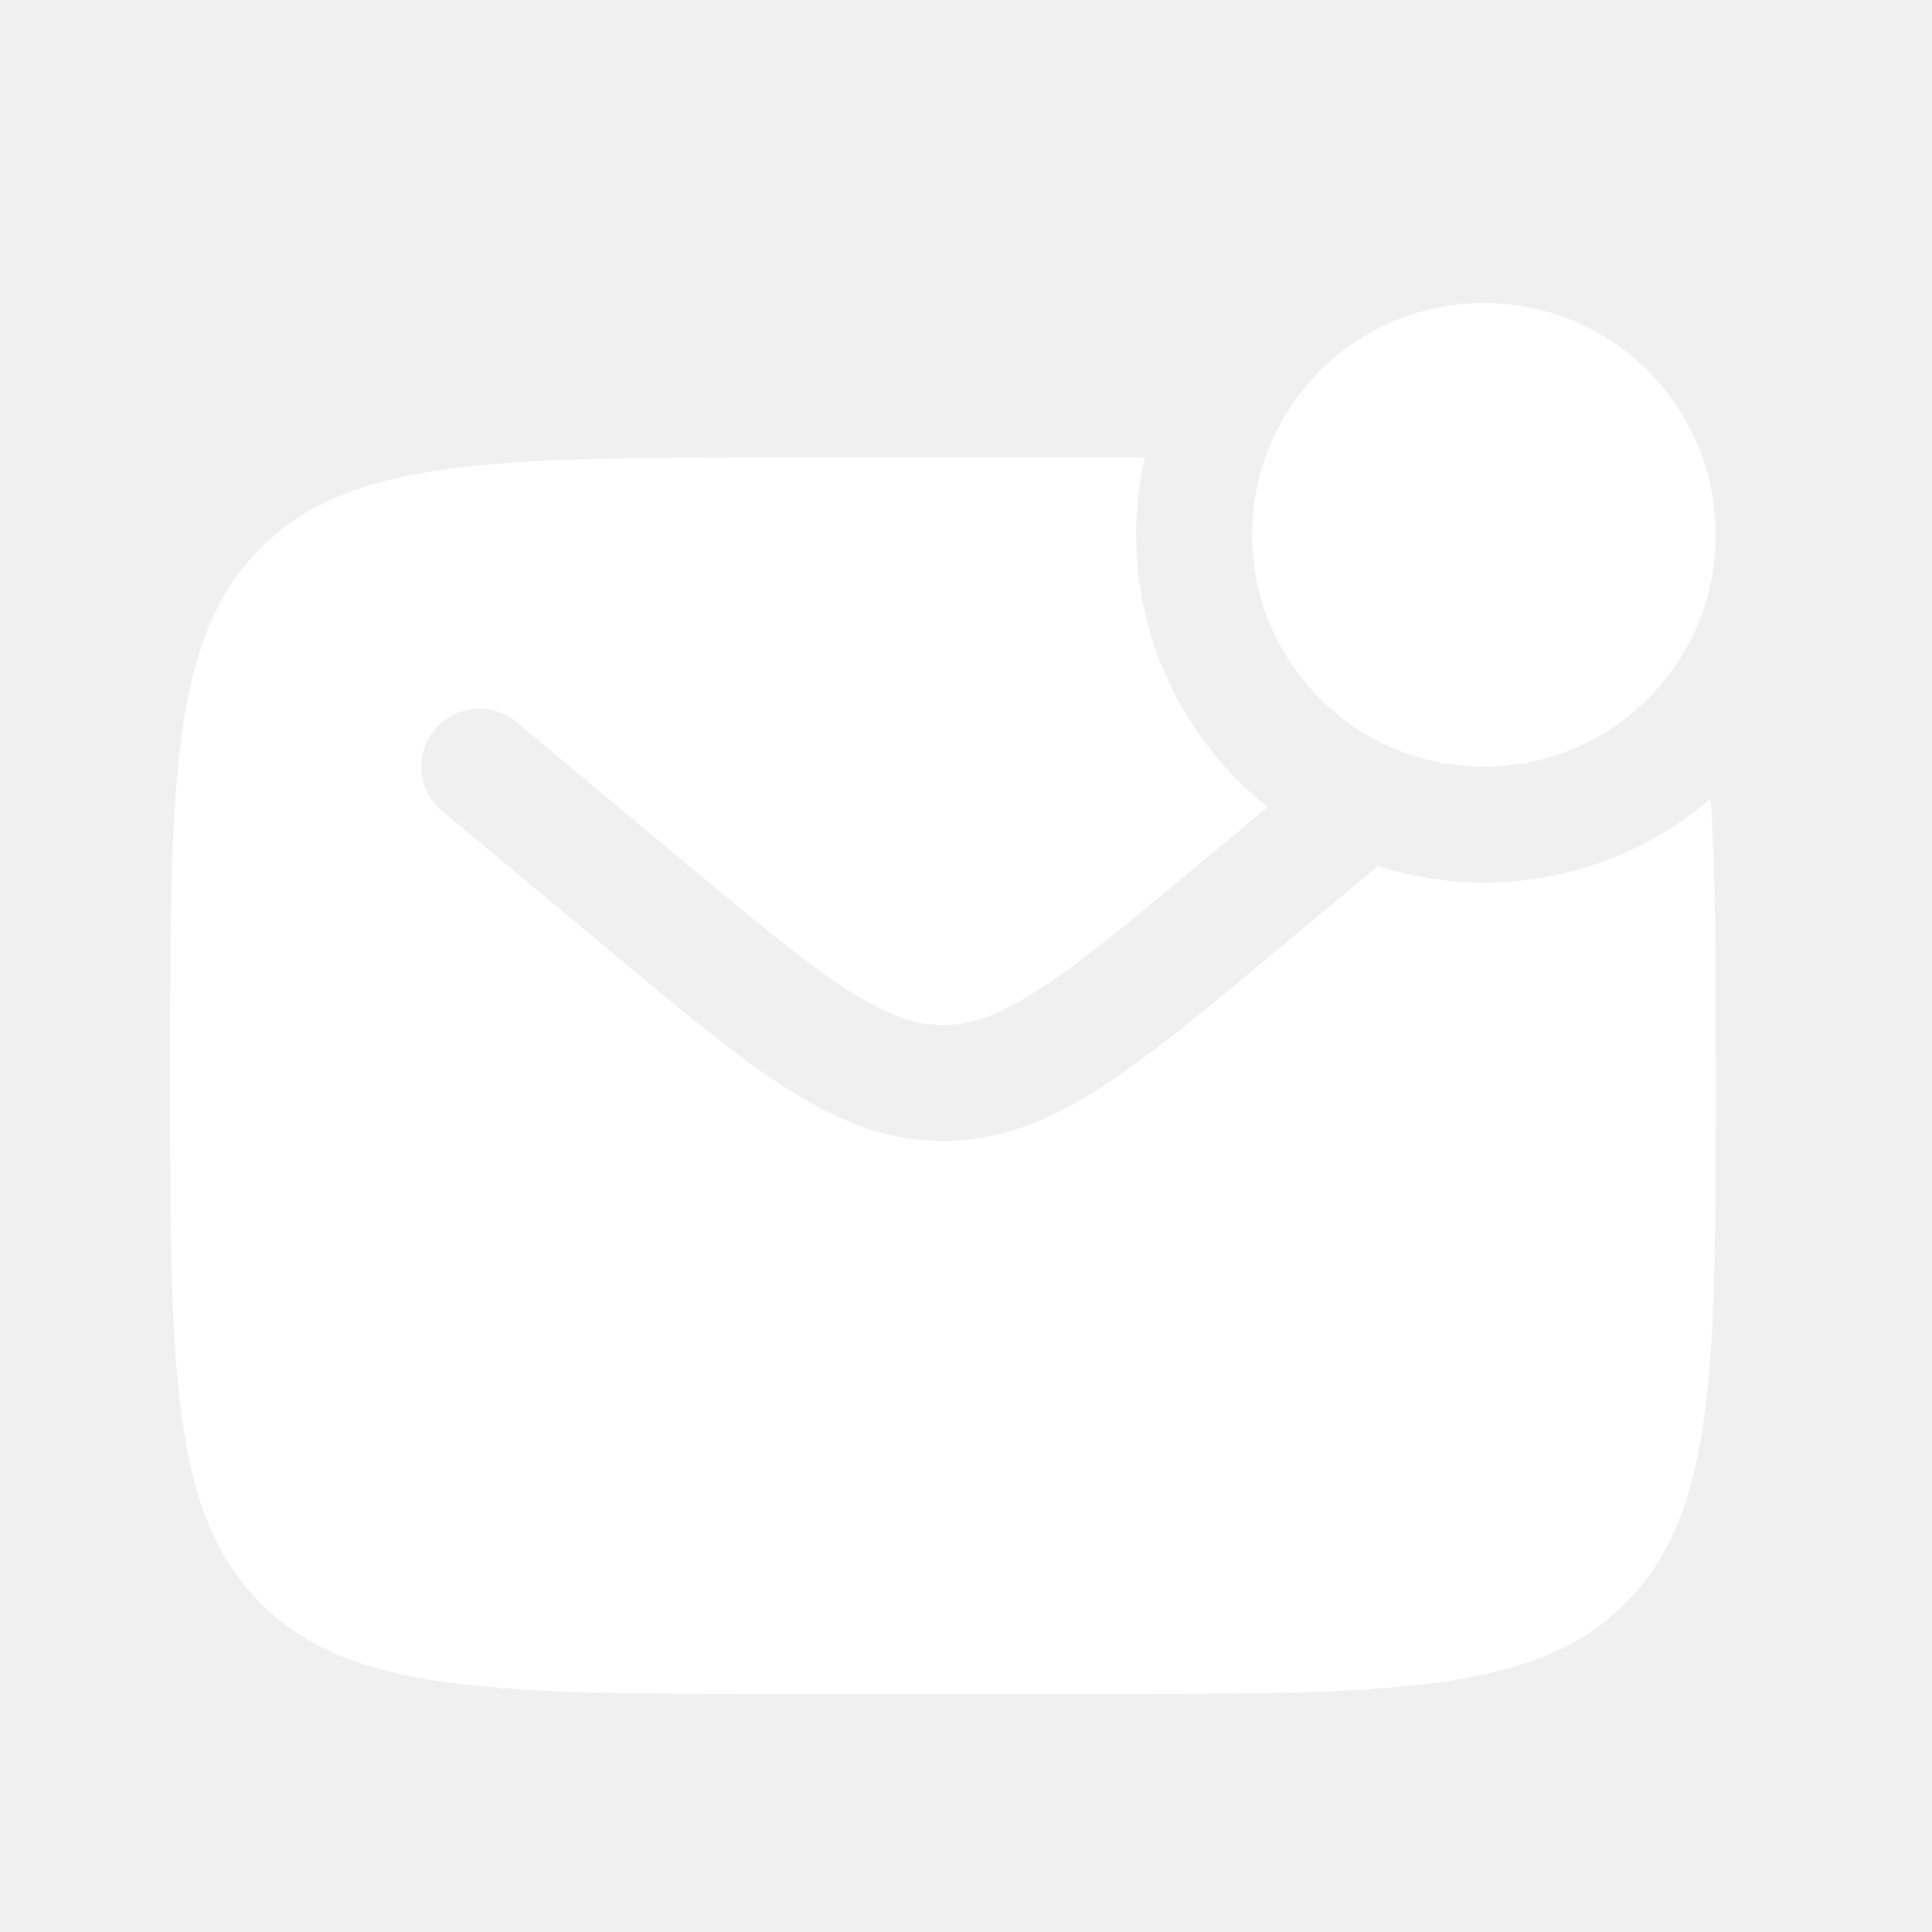
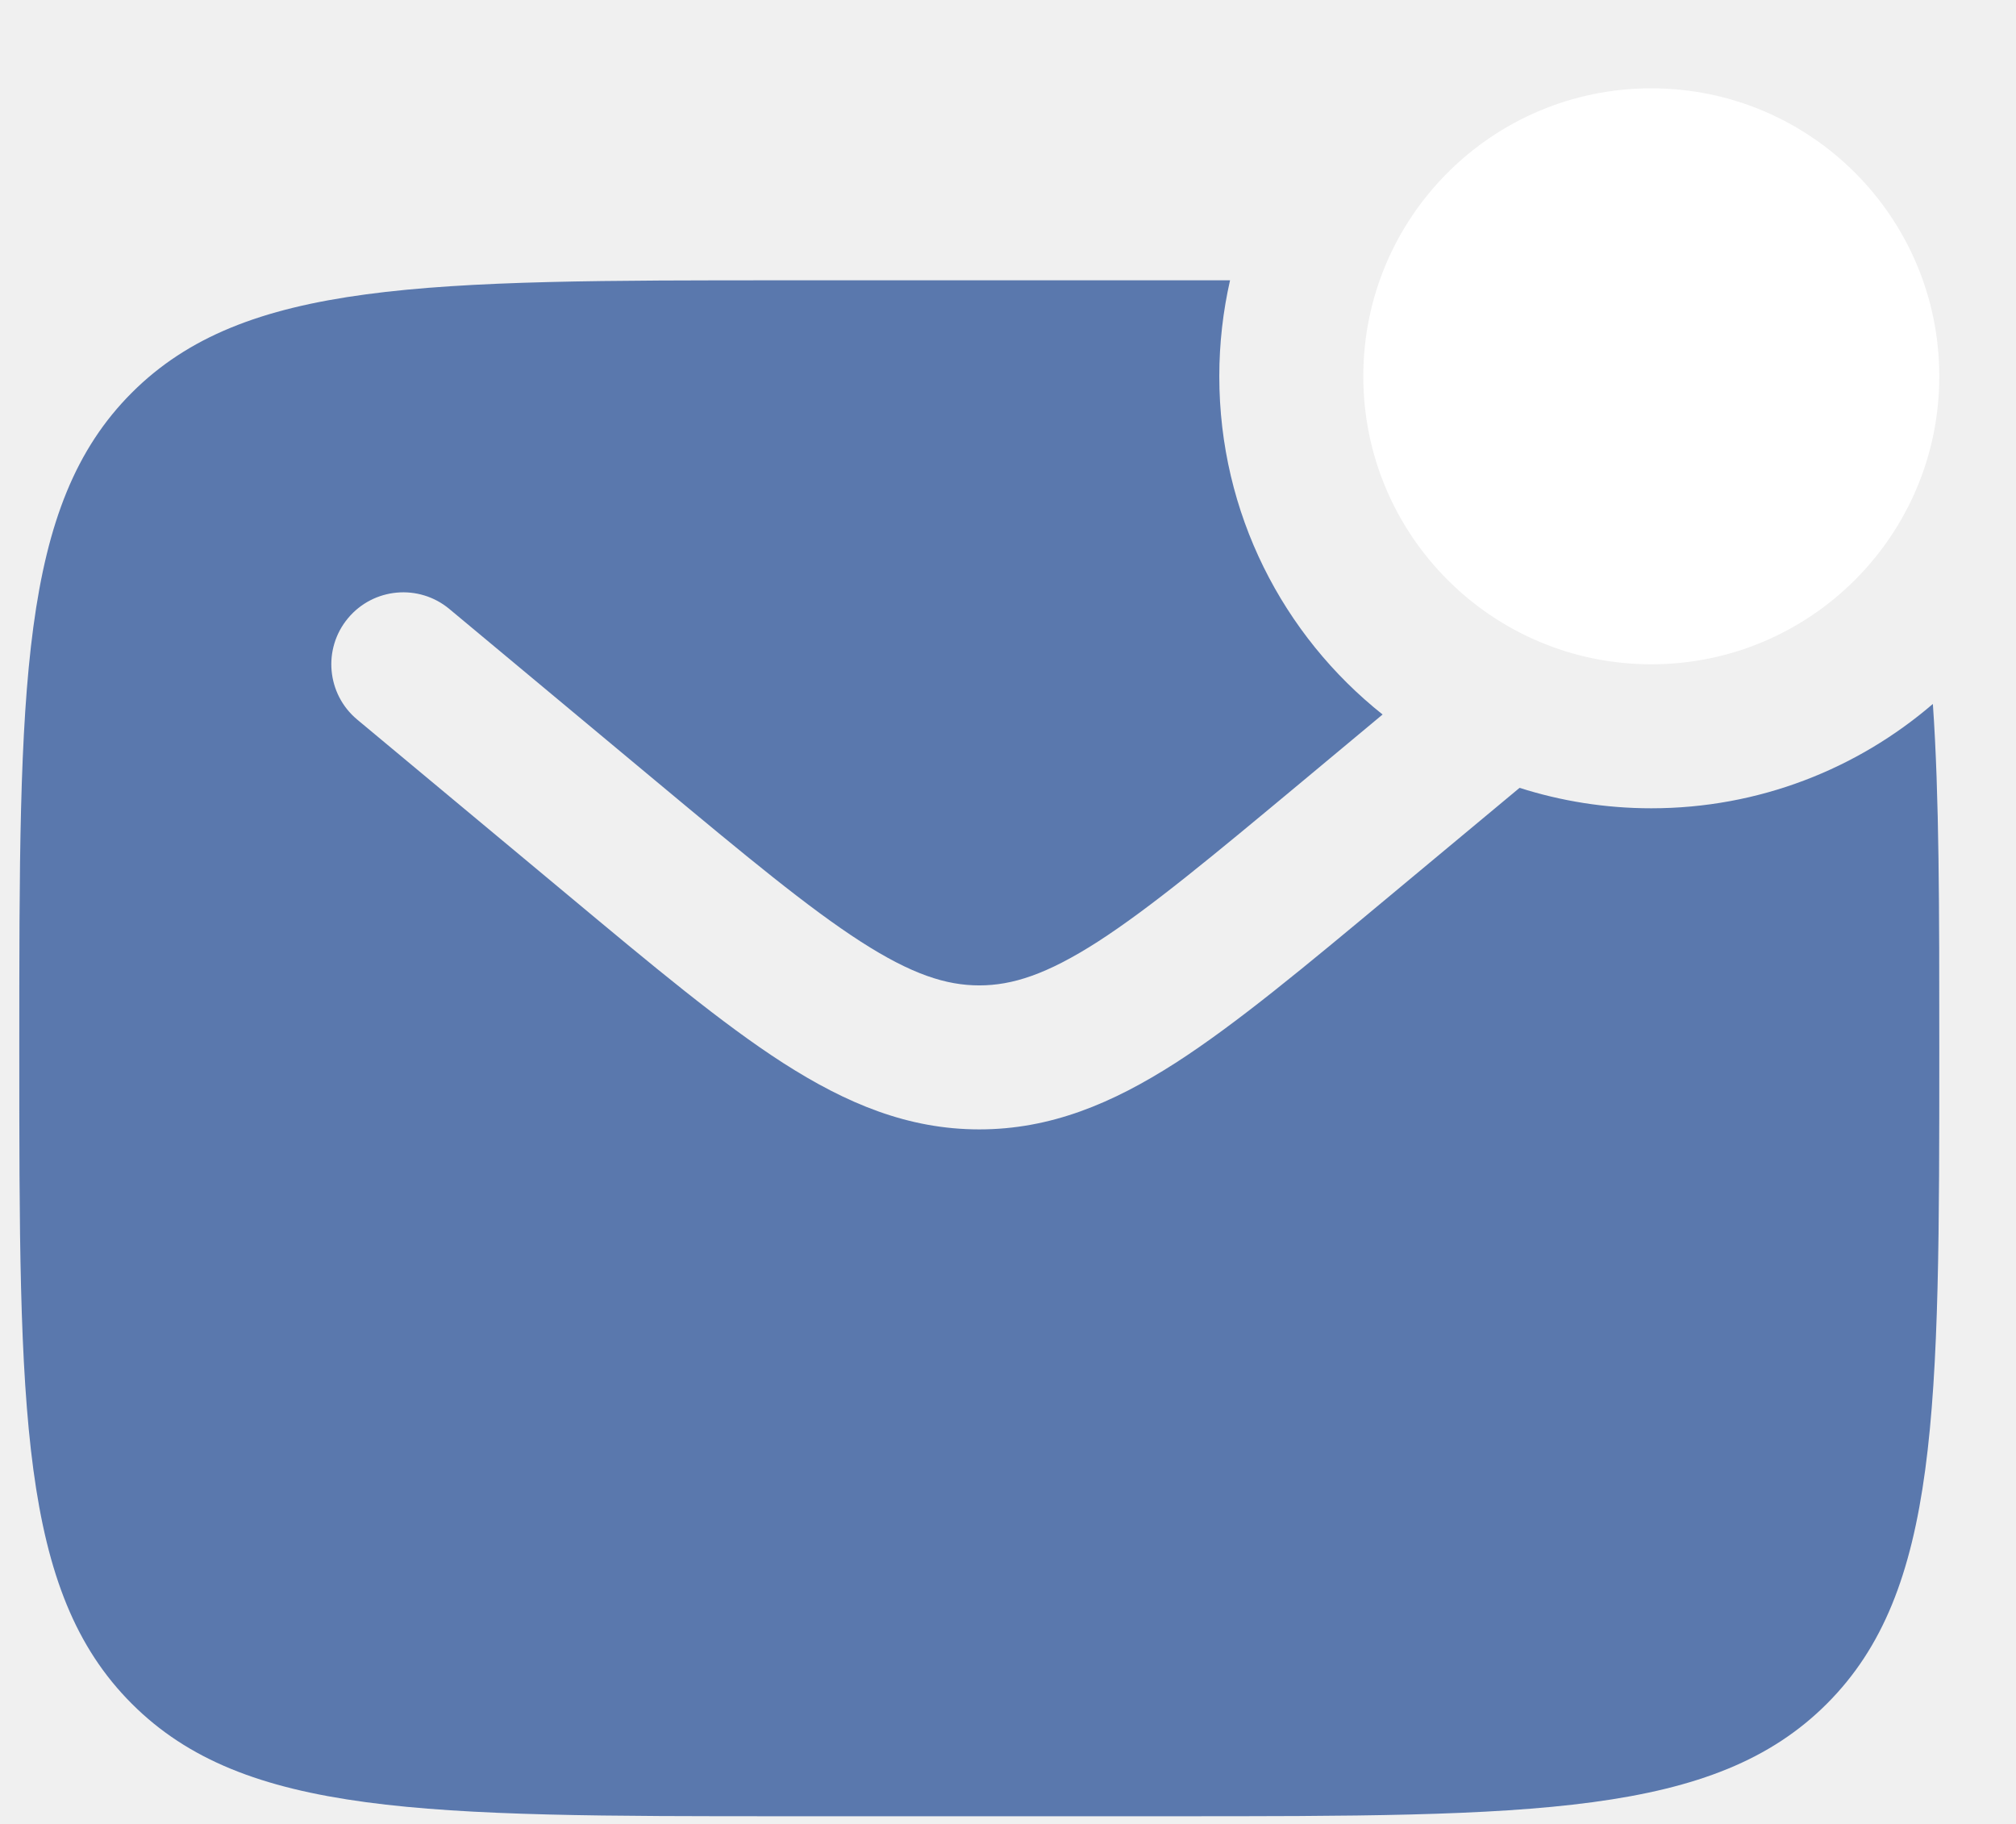
- <svg xmlns="http://www.w3.org/2000/svg" width="25" height="25" viewBox="0 0 25 25" fill="none">
-   <path d="M22.202 6.92C22.202 8.577 20.859 9.92 19.202 9.92C17.546 9.92 16.202 8.577 16.202 6.92C16.202 5.263 17.546 3.92 19.202 3.92C20.859 3.92 22.202 5.263 22.202 6.92Z" fill="white" />
-   <path fill-rule="evenodd" clip-rule="evenodd" d="M14.202 5.92H10.202C6.431 5.92 4.546 5.92 3.374 7.091C2.202 8.263 2.202 10.149 2.202 13.92C2.202 17.691 2.202 19.577 3.374 20.748C4.546 21.92 6.431 21.92 10.202 21.92H14.202C17.974 21.92 19.859 21.92 21.031 20.748C22.202 19.577 22.202 17.691 22.202 13.92C22.202 12.467 22.202 11.293 22.135 10.333C21.348 11.01 20.323 11.42 19.202 11.42C18.724 11.42 18.262 11.345 17.83 11.207L16.486 12.326C15.6 13.065 14.881 13.664 14.247 14.072C13.587 14.496 12.944 14.765 12.202 14.765C11.461 14.765 10.818 14.496 10.158 14.072C9.524 13.664 8.805 13.065 7.919 12.326L5.722 10.496C5.404 10.231 5.361 9.758 5.626 9.44C5.891 9.122 6.364 9.079 6.683 9.344L8.841 11.143C9.774 11.92 10.422 12.458 10.969 12.81C11.498 13.15 11.857 13.265 12.202 13.265C12.547 13.265 12.906 13.15 13.436 12.81C13.983 12.458 14.63 11.92 15.563 11.143L16.403 10.443C15.367 9.619 14.702 8.347 14.702 6.92C14.702 6.576 14.741 6.242 14.814 5.92C14.616 5.92 14.412 5.92 14.202 5.92Z" fill="white" />
+ <svg xmlns="http://www.w3.org/2000/svg" width="21" height="19" viewBox="0 0 21 19" fill="none">
+   <path d="M20.201 3.92C20.201 5.577 18.858 6.92 17.201 6.92C15.544 6.92 14.201 5.577 14.201 3.92C14.201 2.263 15.544 0.92 17.201 0.92C18.858 0.92 20.201 2.263 20.201 3.92Z" fill="white" />
+   <path fill-rule="evenodd" clip-rule="evenodd" d="M12.201 2.92H8.201C4.43 2.92 2.544 2.92 1.373 4.091C0.201 5.263 0.201 7.149 0.201 10.92C0.201 14.691 0.201 16.577 1.373 17.748C2.544 18.92 4.43 18.92 8.201 18.92H12.201C15.972 18.92 17.858 18.92 19.03 17.748C20.201 16.577 20.201 14.691 20.201 10.92C20.201 9.467 20.201 8.293 20.134 7.333C19.346 8.01 18.322 8.42 17.201 8.42C16.723 8.42 16.261 8.345 15.829 8.207L14.485 9.326C13.598 10.065 12.88 10.664 12.246 11.072C11.585 11.496 10.942 11.765 10.201 11.765C9.46 11.765 8.817 11.496 8.156 11.072C7.522 10.664 6.804 10.065 5.918 9.326L3.721 7.496C3.403 7.231 3.36 6.758 3.625 6.44C3.89 6.122 4.363 6.079 4.681 6.344L6.84 8.143C7.773 8.92 8.421 9.458 8.968 9.81C9.497 10.15 9.856 10.265 10.201 10.265C10.546 10.265 10.905 10.15 11.435 9.81C11.981 9.458 12.629 8.92 13.562 8.143L14.402 7.443C13.365 6.619 12.701 5.347 12.701 3.92C12.701 3.576 12.74 3.242 12.813 2.92C12.614 2.92 12.411 2.92 12.201 2.92Z" fill="#5A78AD" />
</svg>
